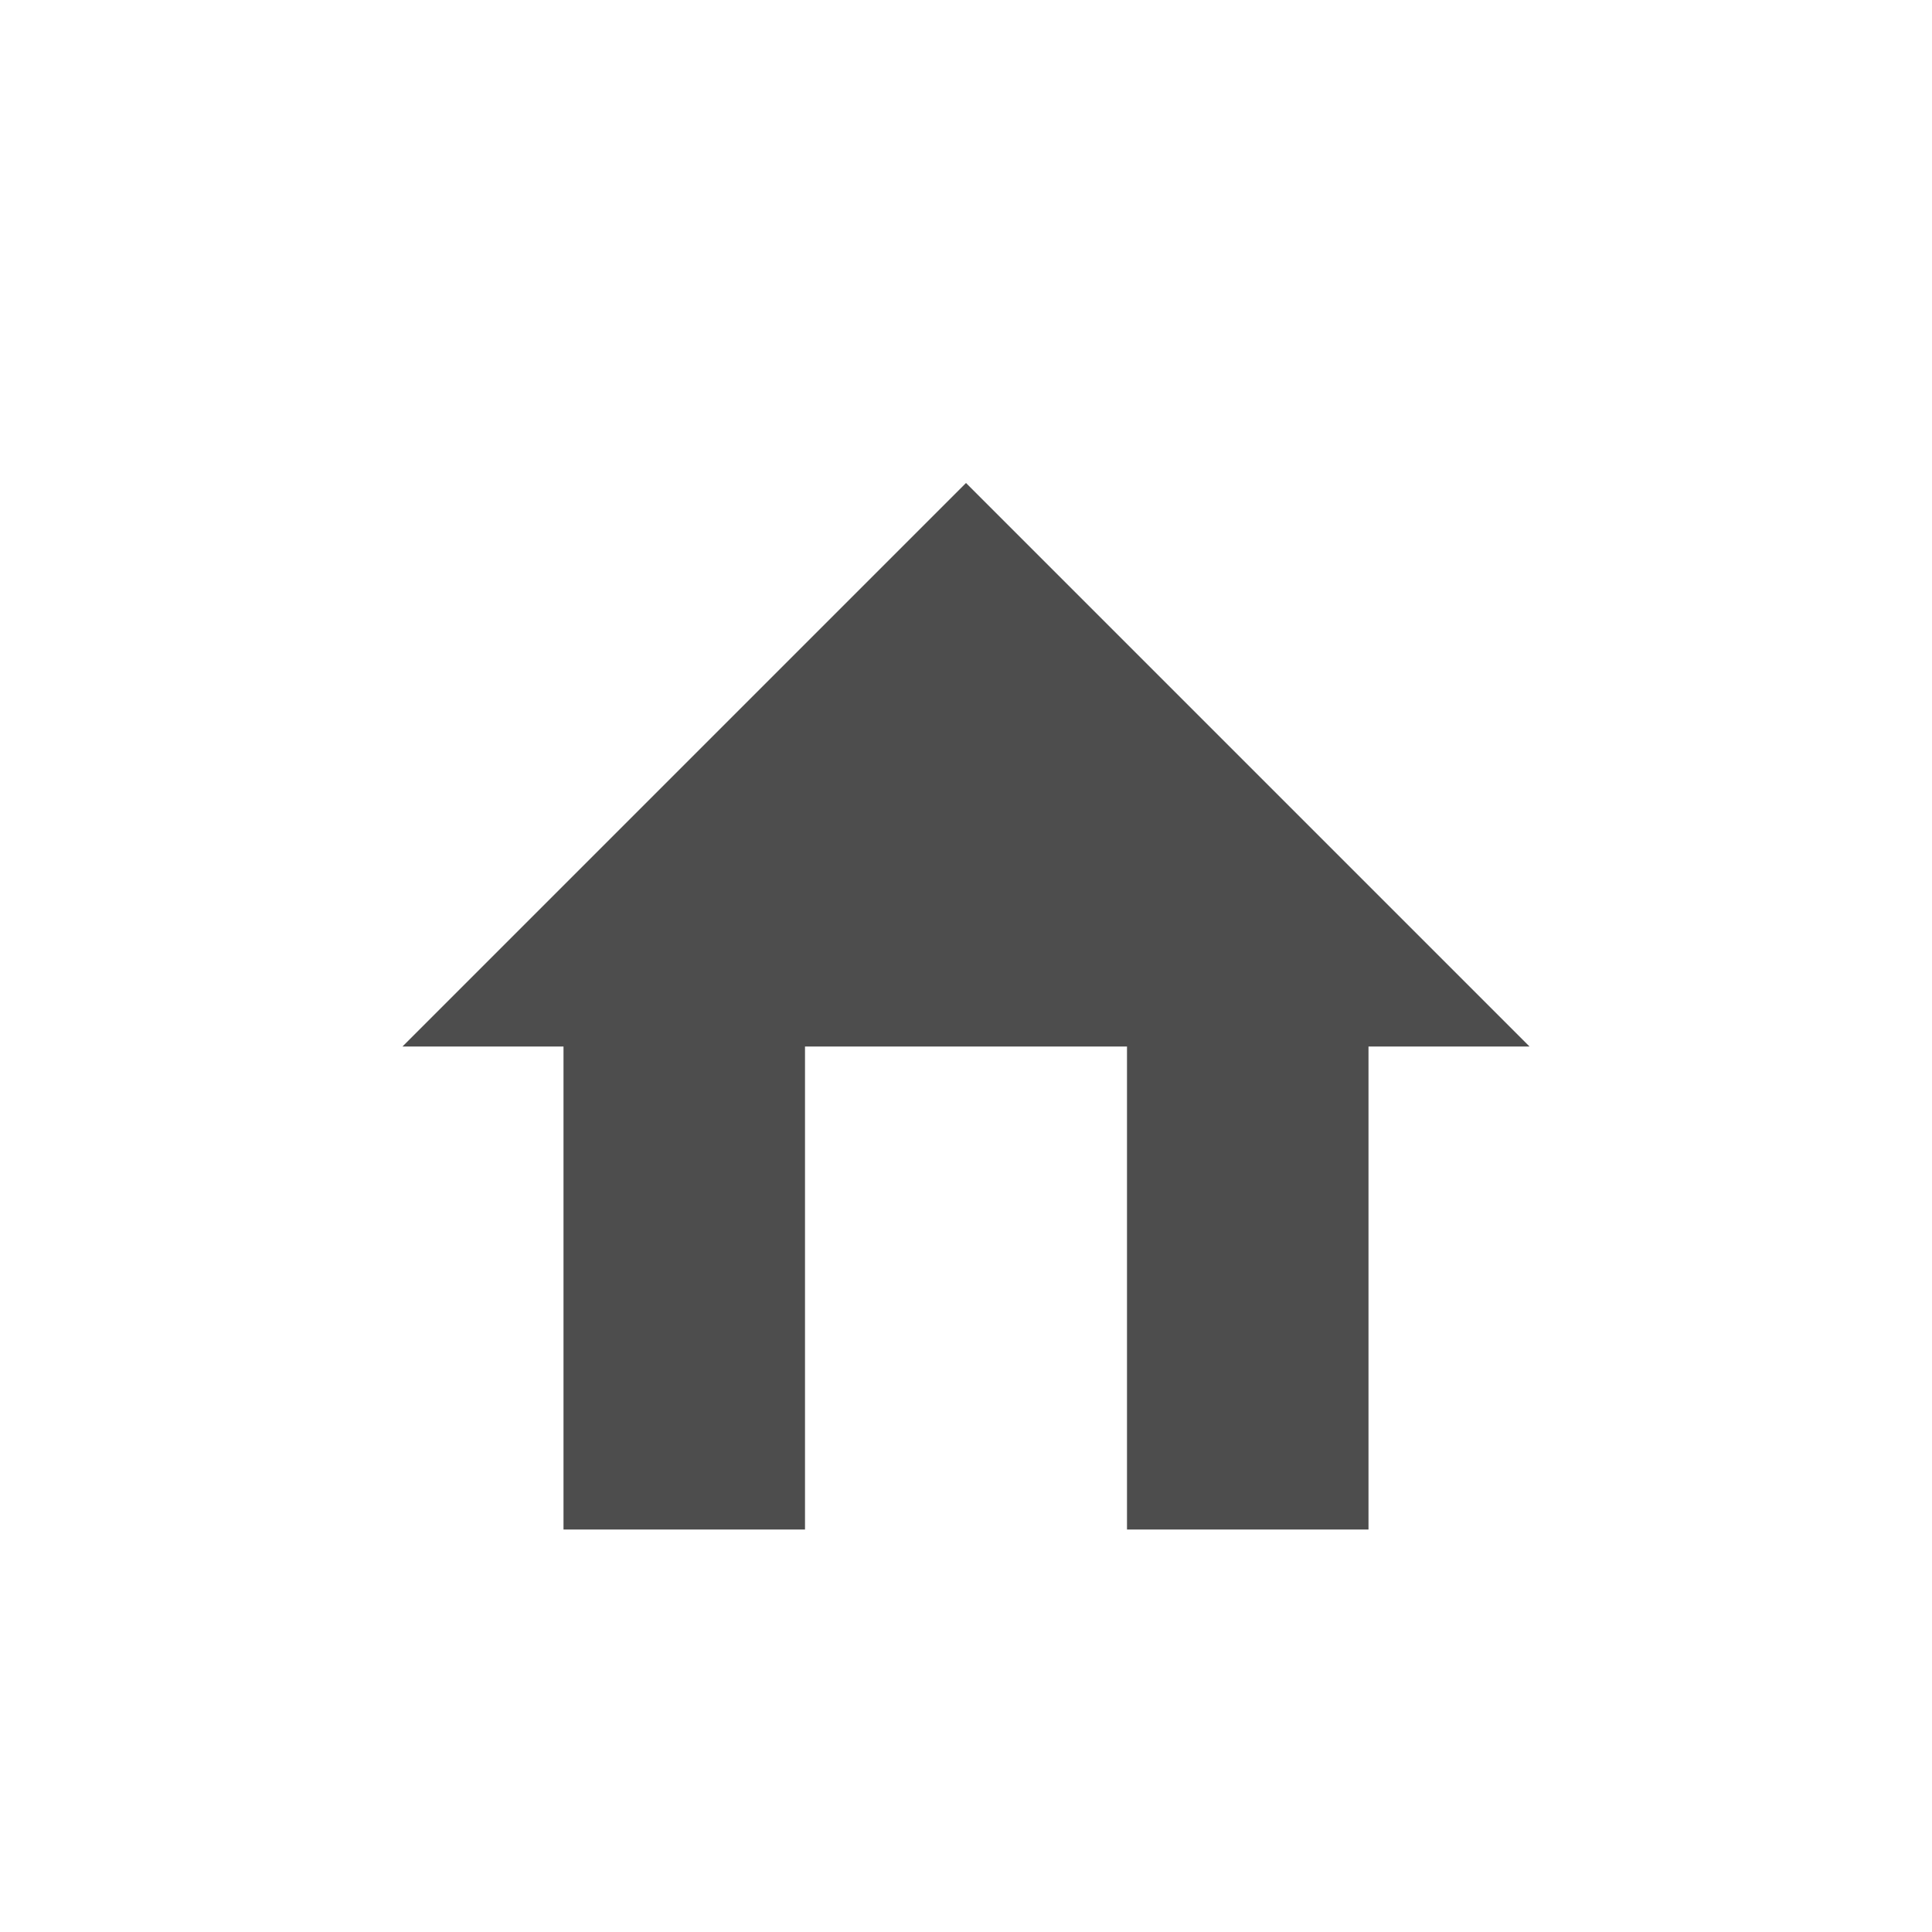
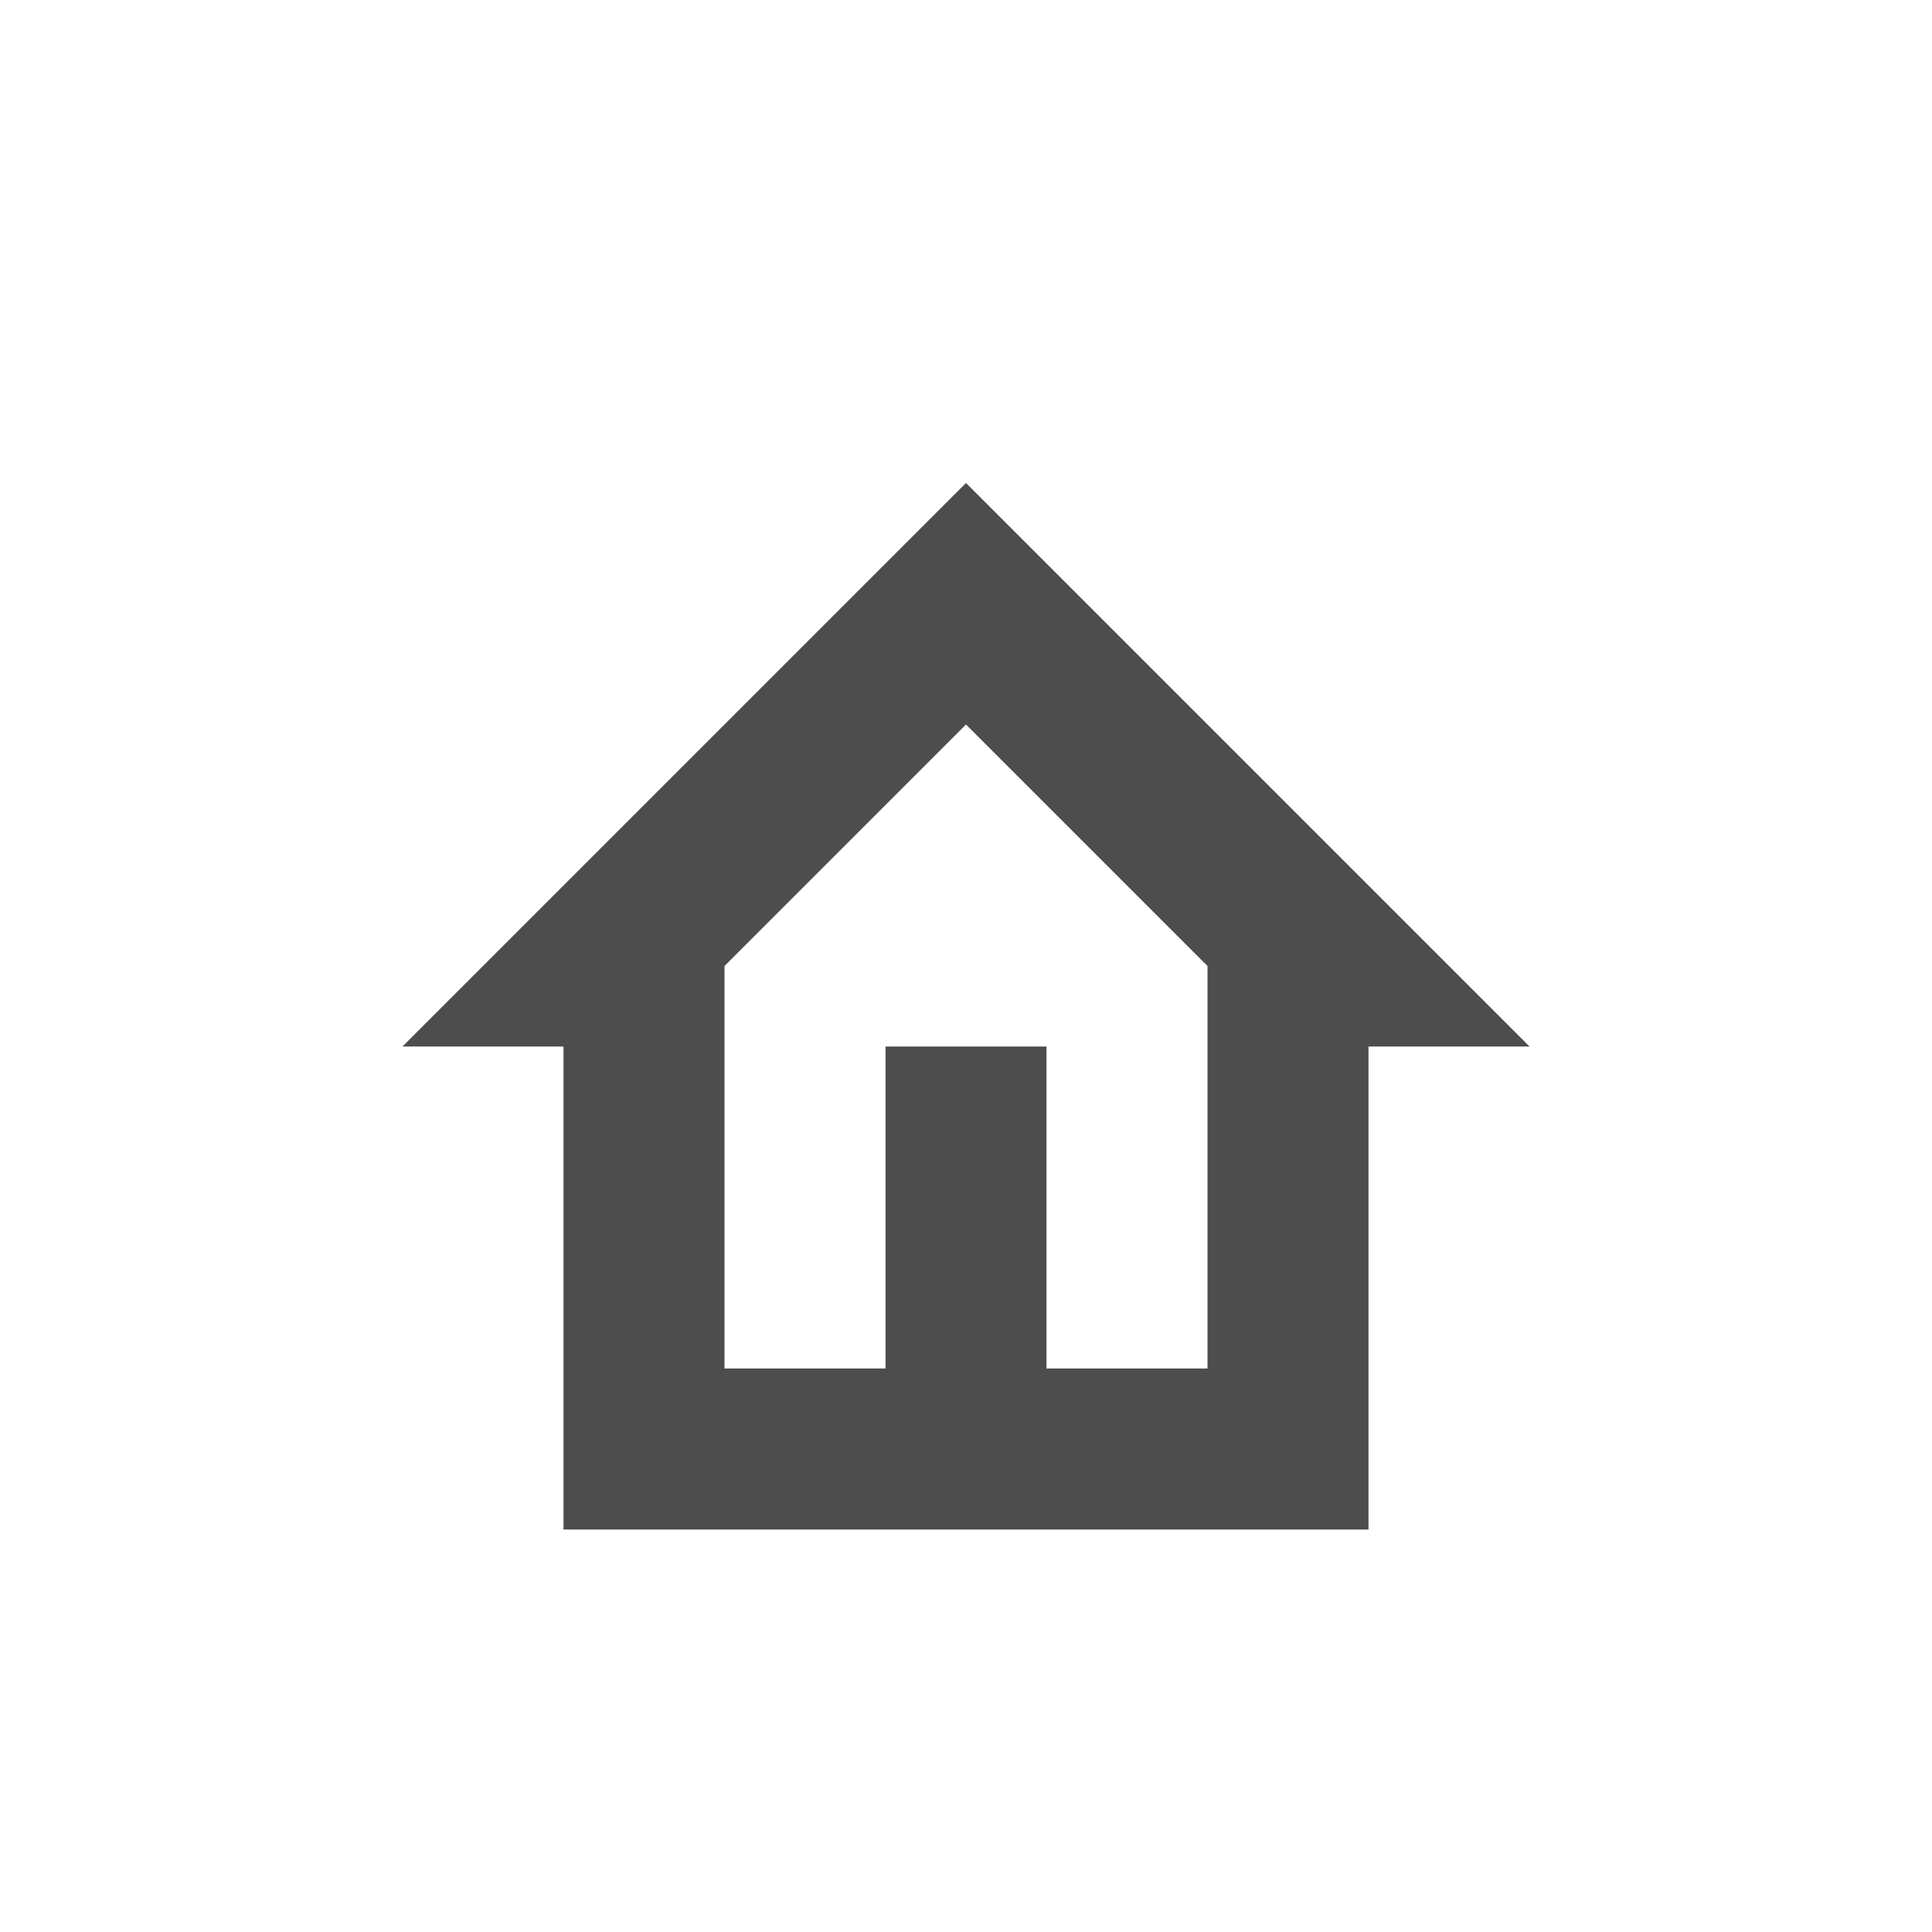
<svg xmlns="http://www.w3.org/2000/svg" width="24" height="24" viewBox="0 0 24 24" version="1.1" id="svg5">
  <defs id="defs2">
    <style id="current-color-scheme" type="text/css">
-    .ColorScheme-Text { color:#4d4d4d; } .ColorScheme-Highlight { color:#4285f4; } .ColorScheme-NeutralText { color:#ff9800; } .ColorScheme-PositiveText { color:#4caf50; } .ColorScheme-NegativeText { color:#f44336; }
+         .ColorScheme-Text { color:#4d4d4d; } .ColorScheme-Highlight { color:#4285f4; } .ColorScheme-NeutralText { color:#ff9800; } .ColorScheme-PositiveText { color:#4caf50; } .ColorScheme-NegativeText { color:#f44336; }
     </style>
  </defs>
-   <path id="path1209" style="fill:currentColor;fill-opacity:1;stroke-width:2;stroke-linecap:round;stroke-linejoin:round" d="m 12,6 -7,7 h 2 v 6 h 3 v -6 h 4 v 6 h 3 v -6 h 2 z" class="ColorScheme-Text" />
+   <path id="path1" style="fill:currentColor;fill-opacity:1;stroke-width:2;stroke-linecap:round;stroke-linejoin:round" class="ColorScheme-Text" d="m 12,6 -7,7 h 2 v 6 h 10 v -6 h 2 z m 0,3 3,3 v 5 h -2 v -4 h -2 v 4 H 9 v -5 z" />
</svg>
